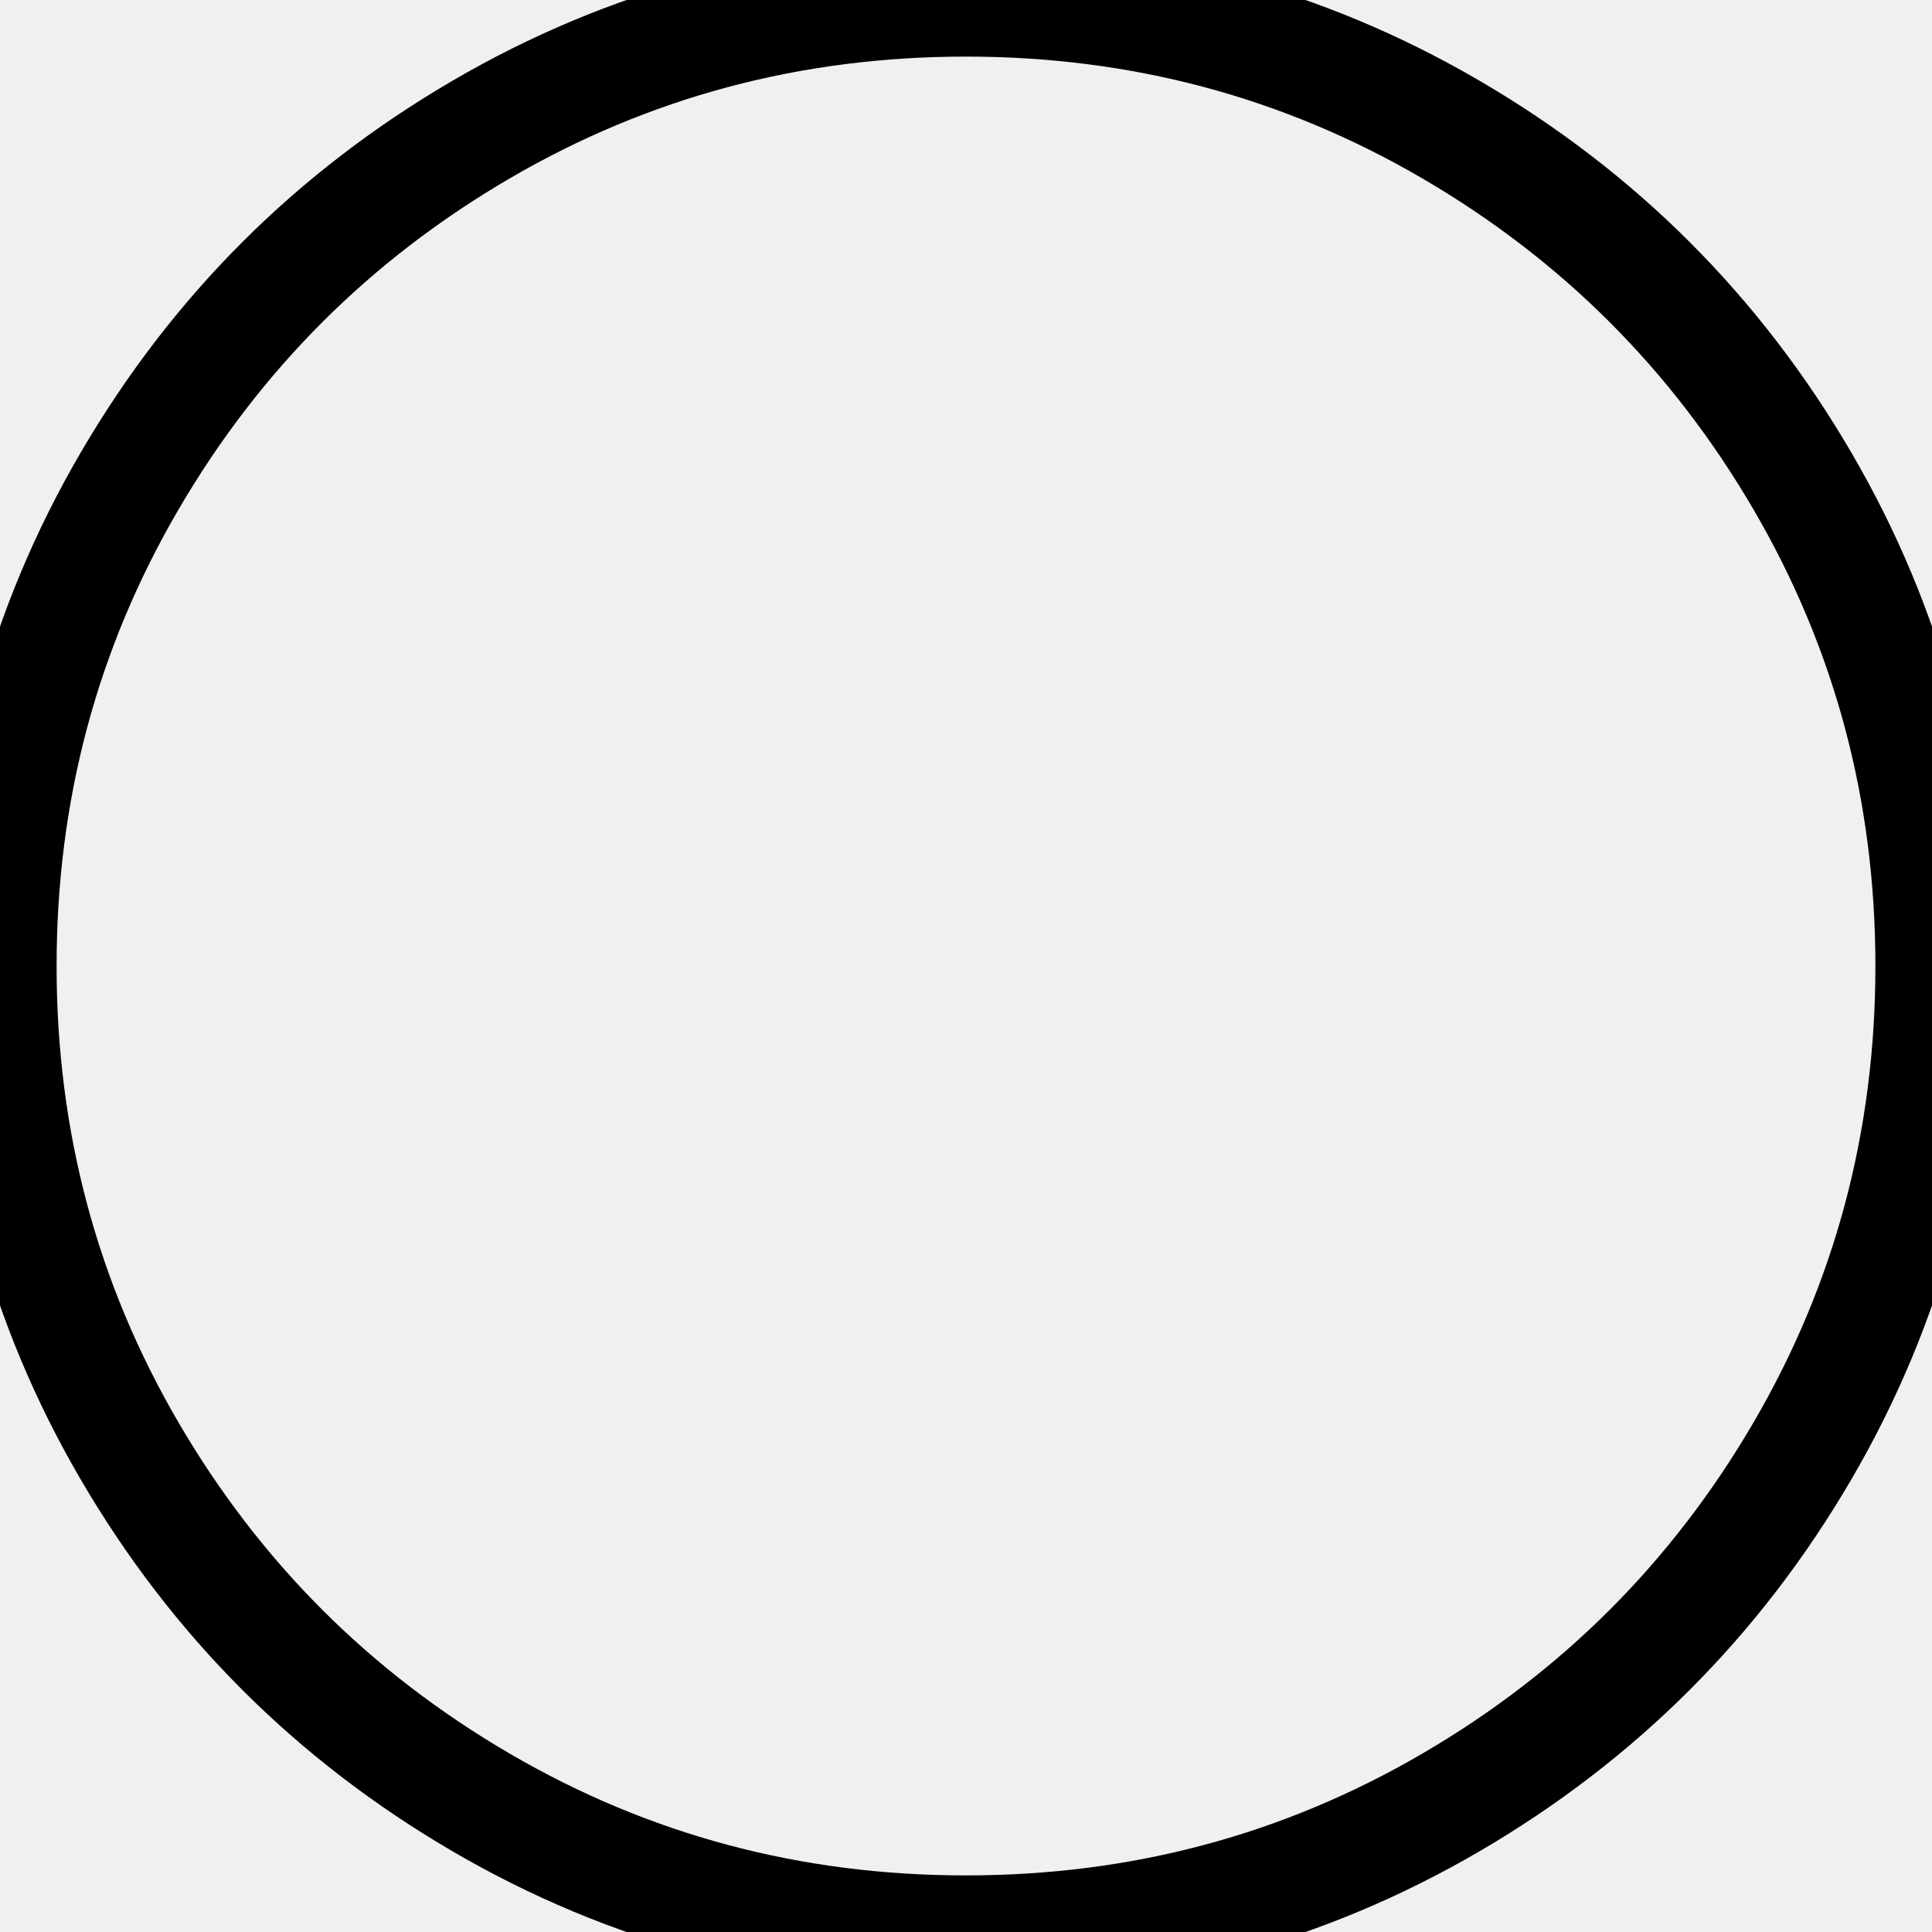
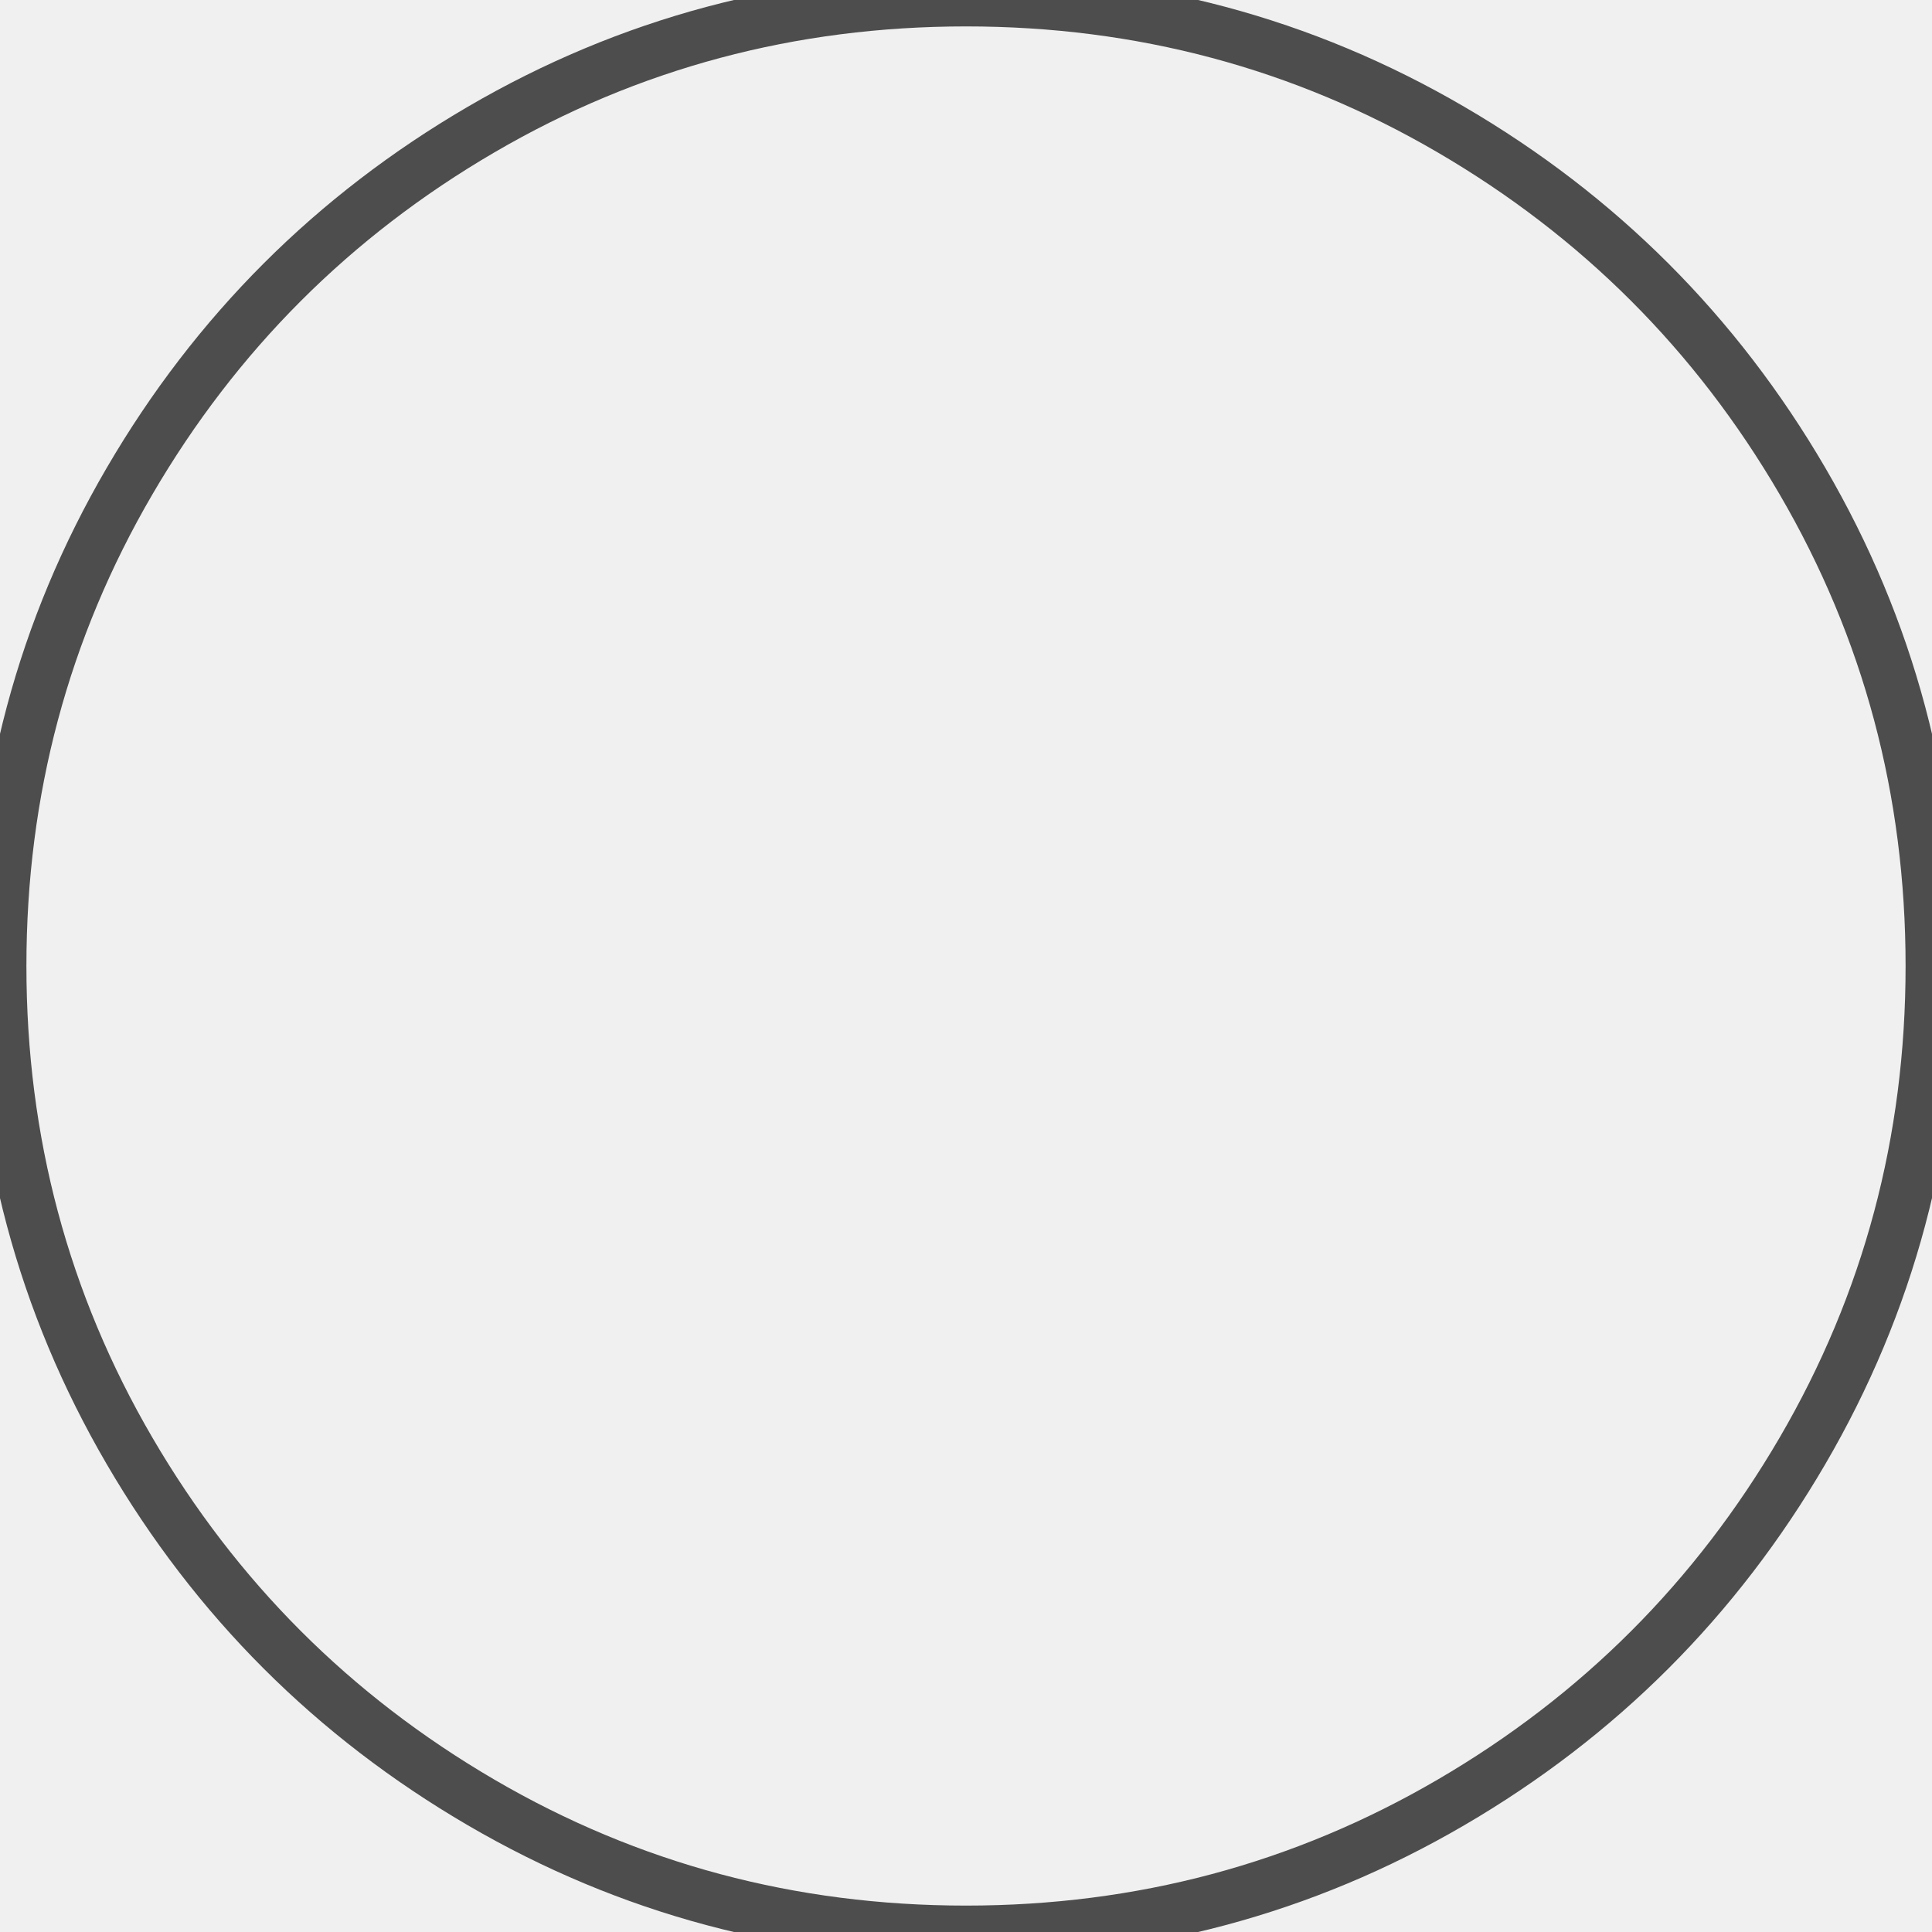
<svg xmlns="http://www.w3.org/2000/svg" version="1.1" id="Capa_1" x="0px" y="0px" width="512px" height="512px" viewBox="0 0 438.533 438.533" style="enable-background:new 0 0 438.533 438.533;" xml:space="preserve">
  <defs id="defs39" />
-   <g id="g3" style="fill:none;fill-opacity:1;stroke:#000000;stroke-opacity:1;stroke-width:25.695;stroke-miterlimit:4;stroke-dasharray:none">
-     <path d="M409.133,109.203c-19.608-33.592-46.205-60.189-79.798-79.796C295.736,9.801,259.058,0,219.273,0   c-39.781,0-76.47,9.801-110.063,29.407c-33.595,19.604-60.192,46.201-79.8,79.796C9.801,142.8,0,179.489,0,219.267   c0,39.78,9.804,76.463,29.407,110.062c19.607,33.592,46.204,60.189,79.799,79.798c33.597,19.605,70.283,29.407,110.063,29.407   s76.47-9.802,110.065-29.407c33.593-19.602,60.189-46.206,79.795-79.798c19.603-33.596,29.403-70.284,29.403-110.062   C438.533,179.485,428.732,142.795,409.133,109.203z" fill="#FFFFFF" id="path5" style="fill:none;fill-opacity:1;stroke:#000000;stroke-opacity:1;stroke-width:25.695;stroke-miterlimit:4;stroke-dasharray:none" />
+   <g id="g3" style="fill:none;fill-opacity:1;stroke:#4d4d4d;stroke-opacity:1;stroke-width:11.991;stroke-miterlimit:4;stroke-dasharray:none">
+     <path d="M409.133,109.203c-19.608-33.592-46.205-60.189-79.798-79.796C295.736,9.801,259.058,0,219.273,0   c-39.781,0-76.47,9.801-110.063,29.407c-33.595,19.604-60.192,46.201-79.8,79.796C9.801,142.8,0,179.489,0,219.267   c0,39.78,9.804,76.463,29.407,110.062c19.607,33.592,46.204,60.189,79.799,79.798c33.597,19.605,70.283,29.407,110.063,29.407   s76.47-9.802,110.065-29.407c33.593-19.602,60.189-46.206,79.795-79.798c19.603-33.596,29.403-70.284,29.403-110.062   C438.533,179.485,428.732,142.795,409.133,109.203z" fill="#FFFFFF" id="path5" style="fill:none;fill-opacity:1;stroke:#4d4d4d;stroke-opacity:1;stroke-width:11.991;stroke-miterlimit:4;stroke-dasharray:none" />
  </g>
  <g id="g7" />
  <g id="g9" />
  <g id="g11" />
  <g id="g13" />
  <g id="g15" />
  <g id="g17" />
  <g id="g19" />
  <g id="g21" />
  <g id="g23" />
  <g id="g25" />
  <g id="g27" />
  <g id="g29" />
  <g id="g31" />
  <g id="g33" />
  <g id="g35" />
</svg>
